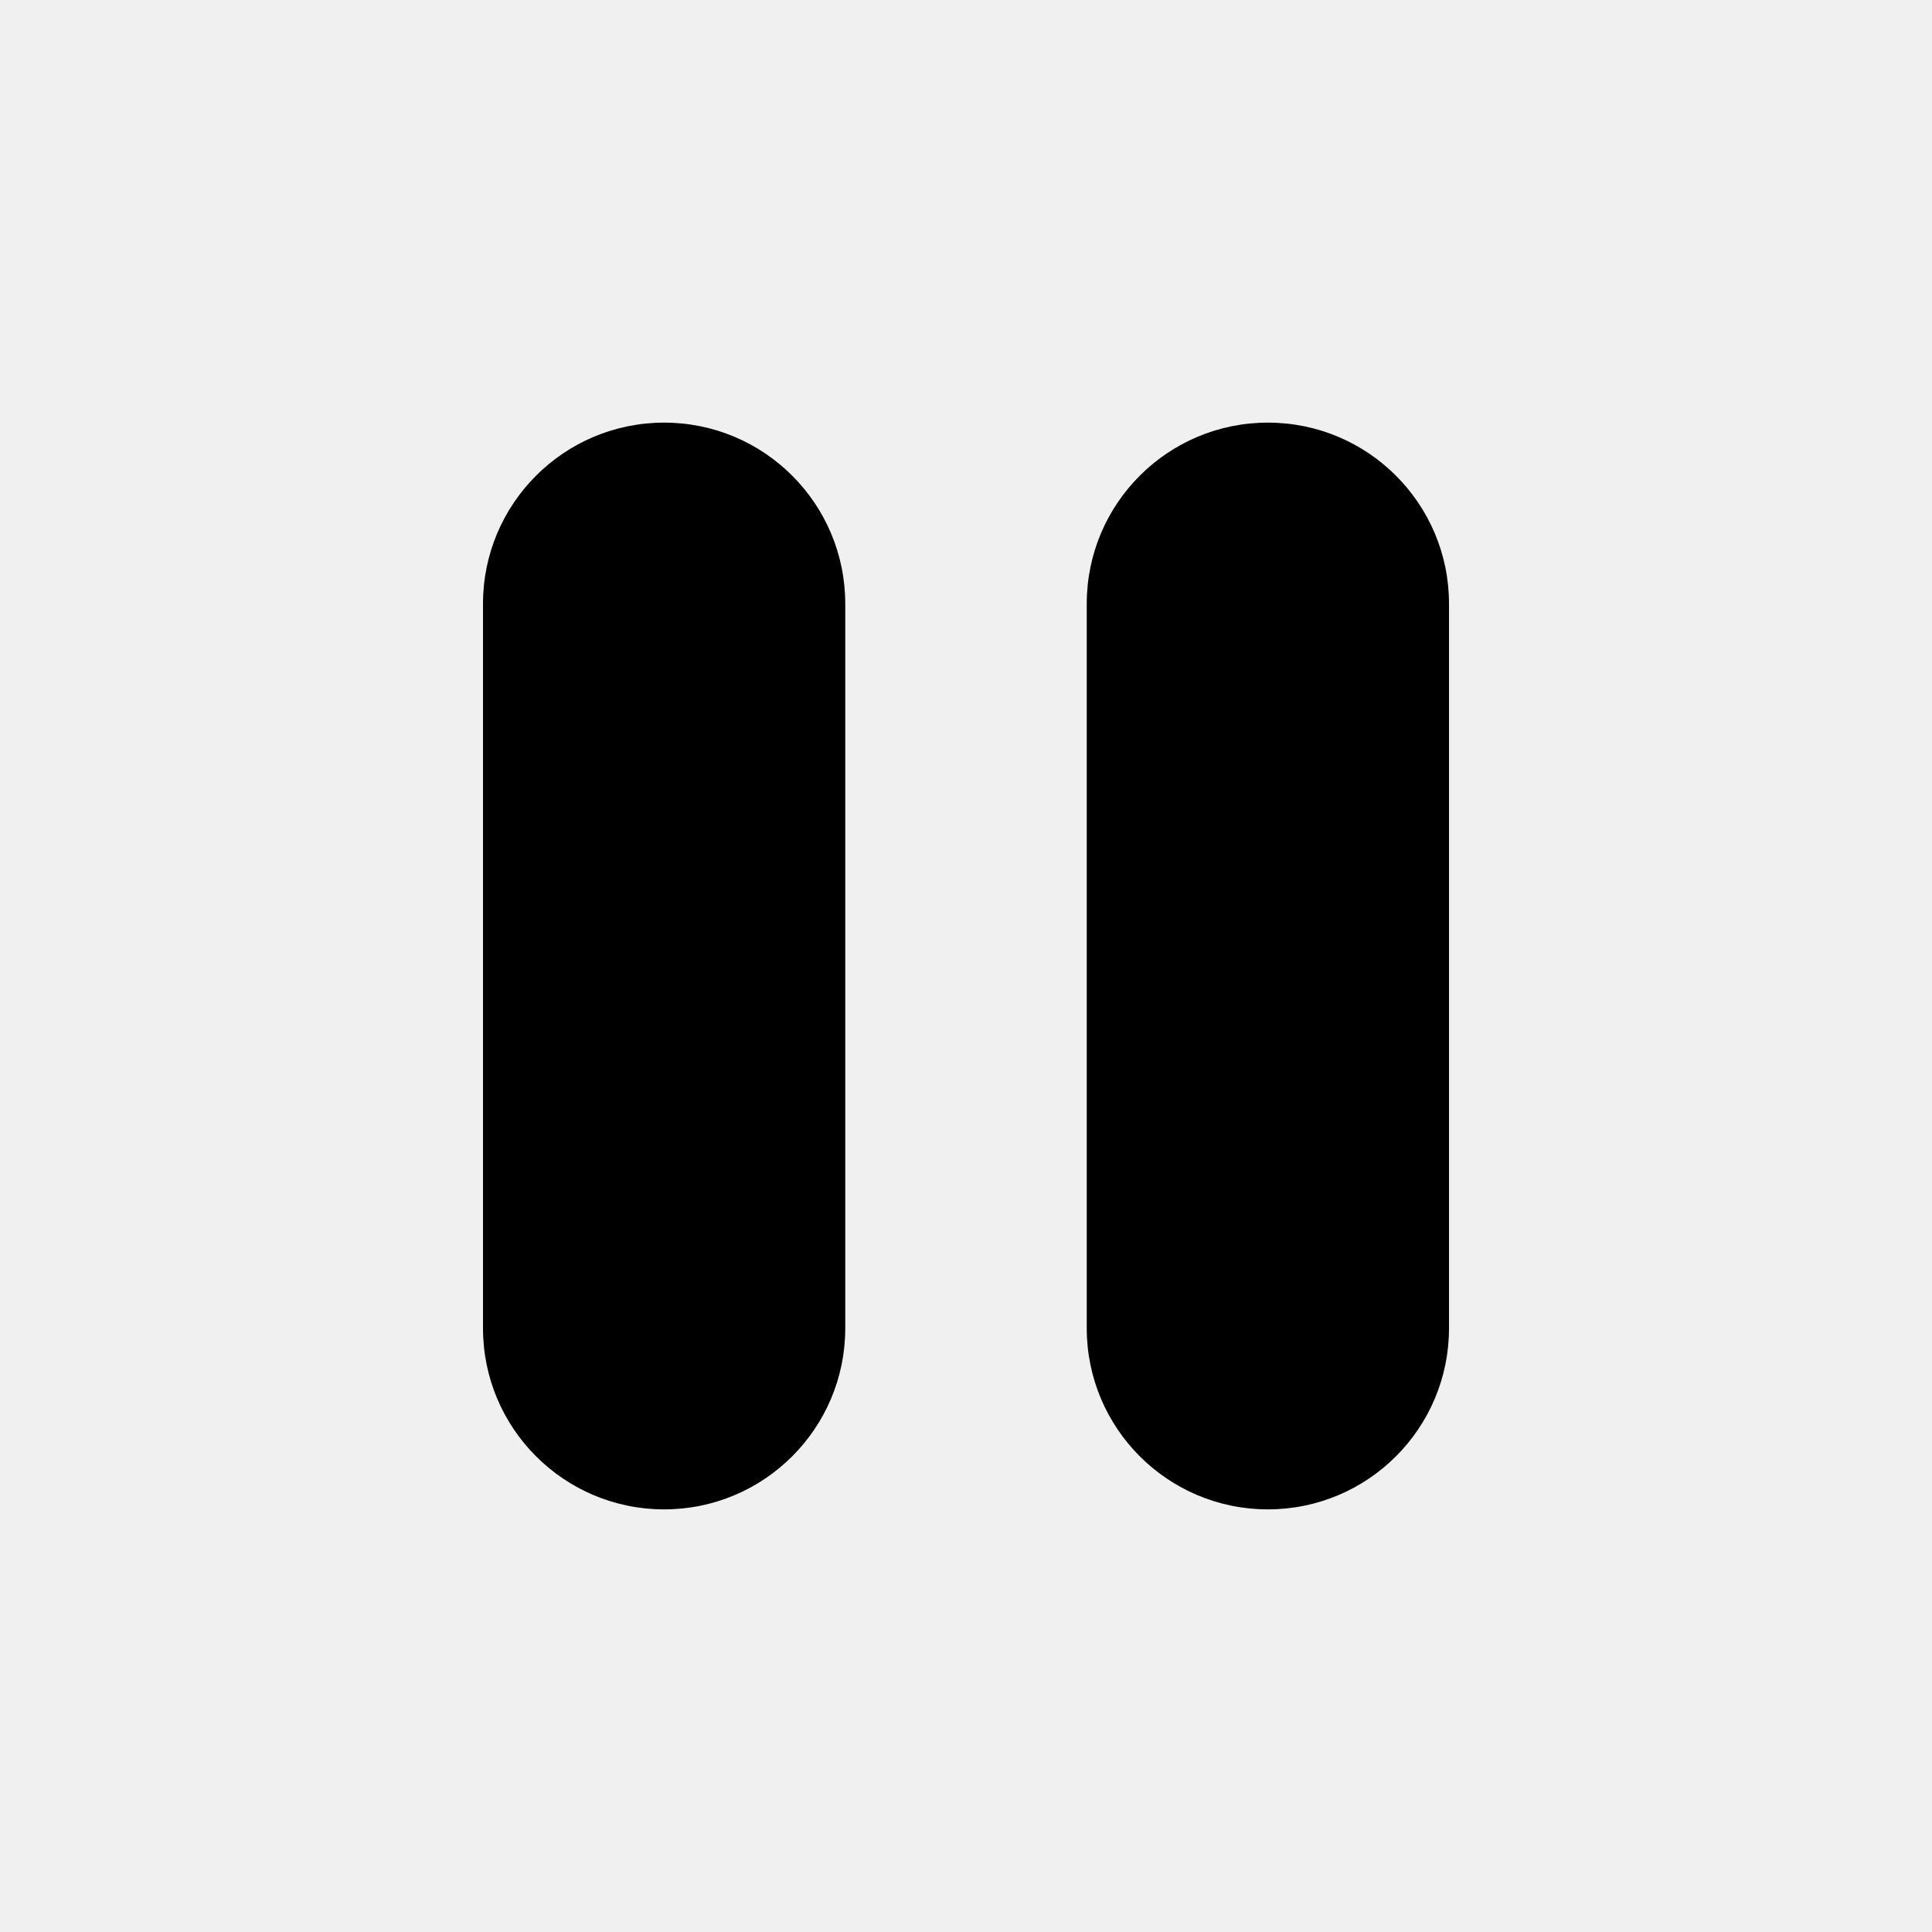
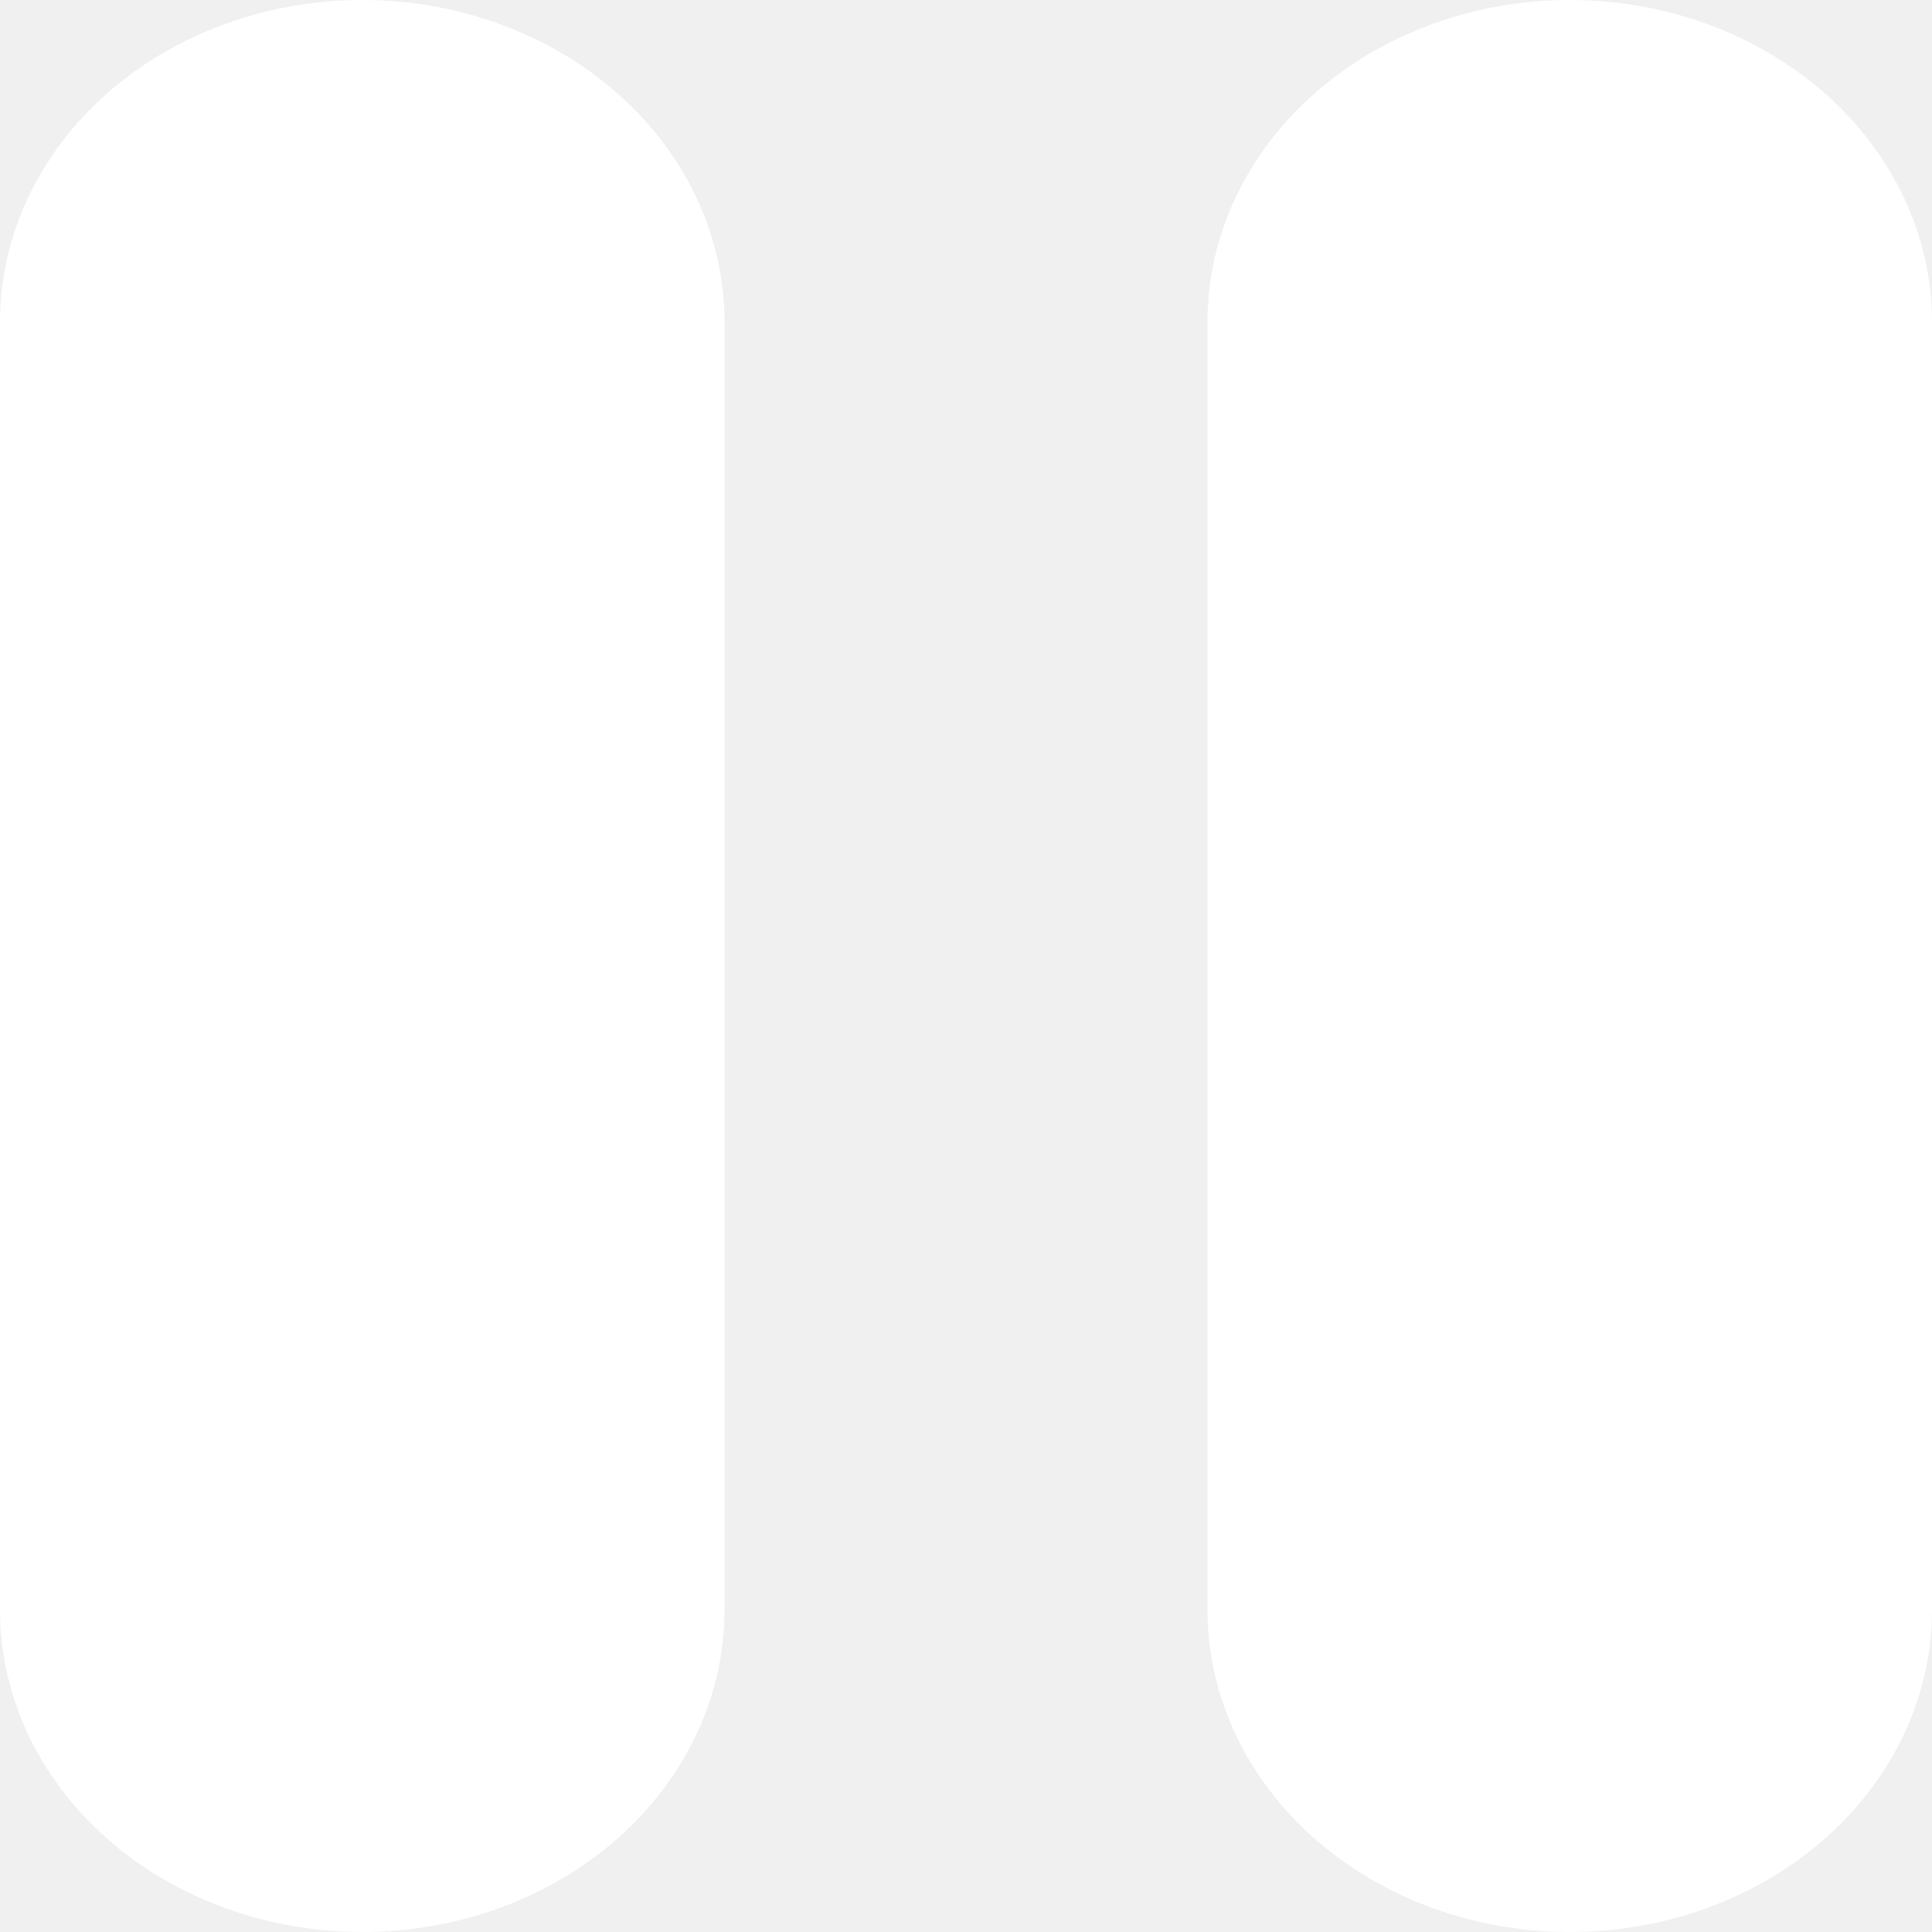
- <svg xmlns="http://www.w3.org/2000/svg" width="16" height="16" fill="currentColor" class="bi bi-pause-fill" viewBox="0 0 16 16">
-   <path d="M5.5 3.5A1.5 1.5 0 0 1 7 5v6a1.5 1.5 0 0 1-3 0V5a1.5 1.5 0 0 1 1.5-1.5m5 0A1.5 1.5 0 0 1 12 5v6a1.5 1.5 0 0 1-3 0V5a1.5 1.5 0 0 1 1.5-1.5" />
+ <svg xmlns="http://www.w3.org/2000/svg" width="20" height="20" viewBox="0 0 20 20" fill="none">
+   <path d="M3.75 0C4.745 0 5.698 0.351 6.402 0.976C7.105 1.601 7.5 2.449 7.5 3.333V16.667C7.5 17.551 7.105 18.399 6.402 19.024C5.698 19.649 4.745 20 3.75 20C2.755 20 1.802 19.649 1.098 19.024C0.395 18.399 2.09588e-08 17.551 0 16.667V3.333C0 2.449 0.395 1.601 1.098 0.976C1.802 0.351 2.755 0 3.75 0ZM16.25 0C17.245 0 18.198 0.351 18.902 0.976C19.605 1.601 20 2.449 20 3.333V16.667C20 17.551 19.605 18.399 18.902 19.024C18.198 19.649 17.245 20 16.25 20C15.255 20 14.302 19.649 13.598 19.024C12.895 18.399 12.5 17.551 12.5 16.667V3.333C12.5 2.449 12.895 1.601 13.598 0.976C14.302 0.351 15.255 0 16.25 0Z" fill="white" />
</svg>
